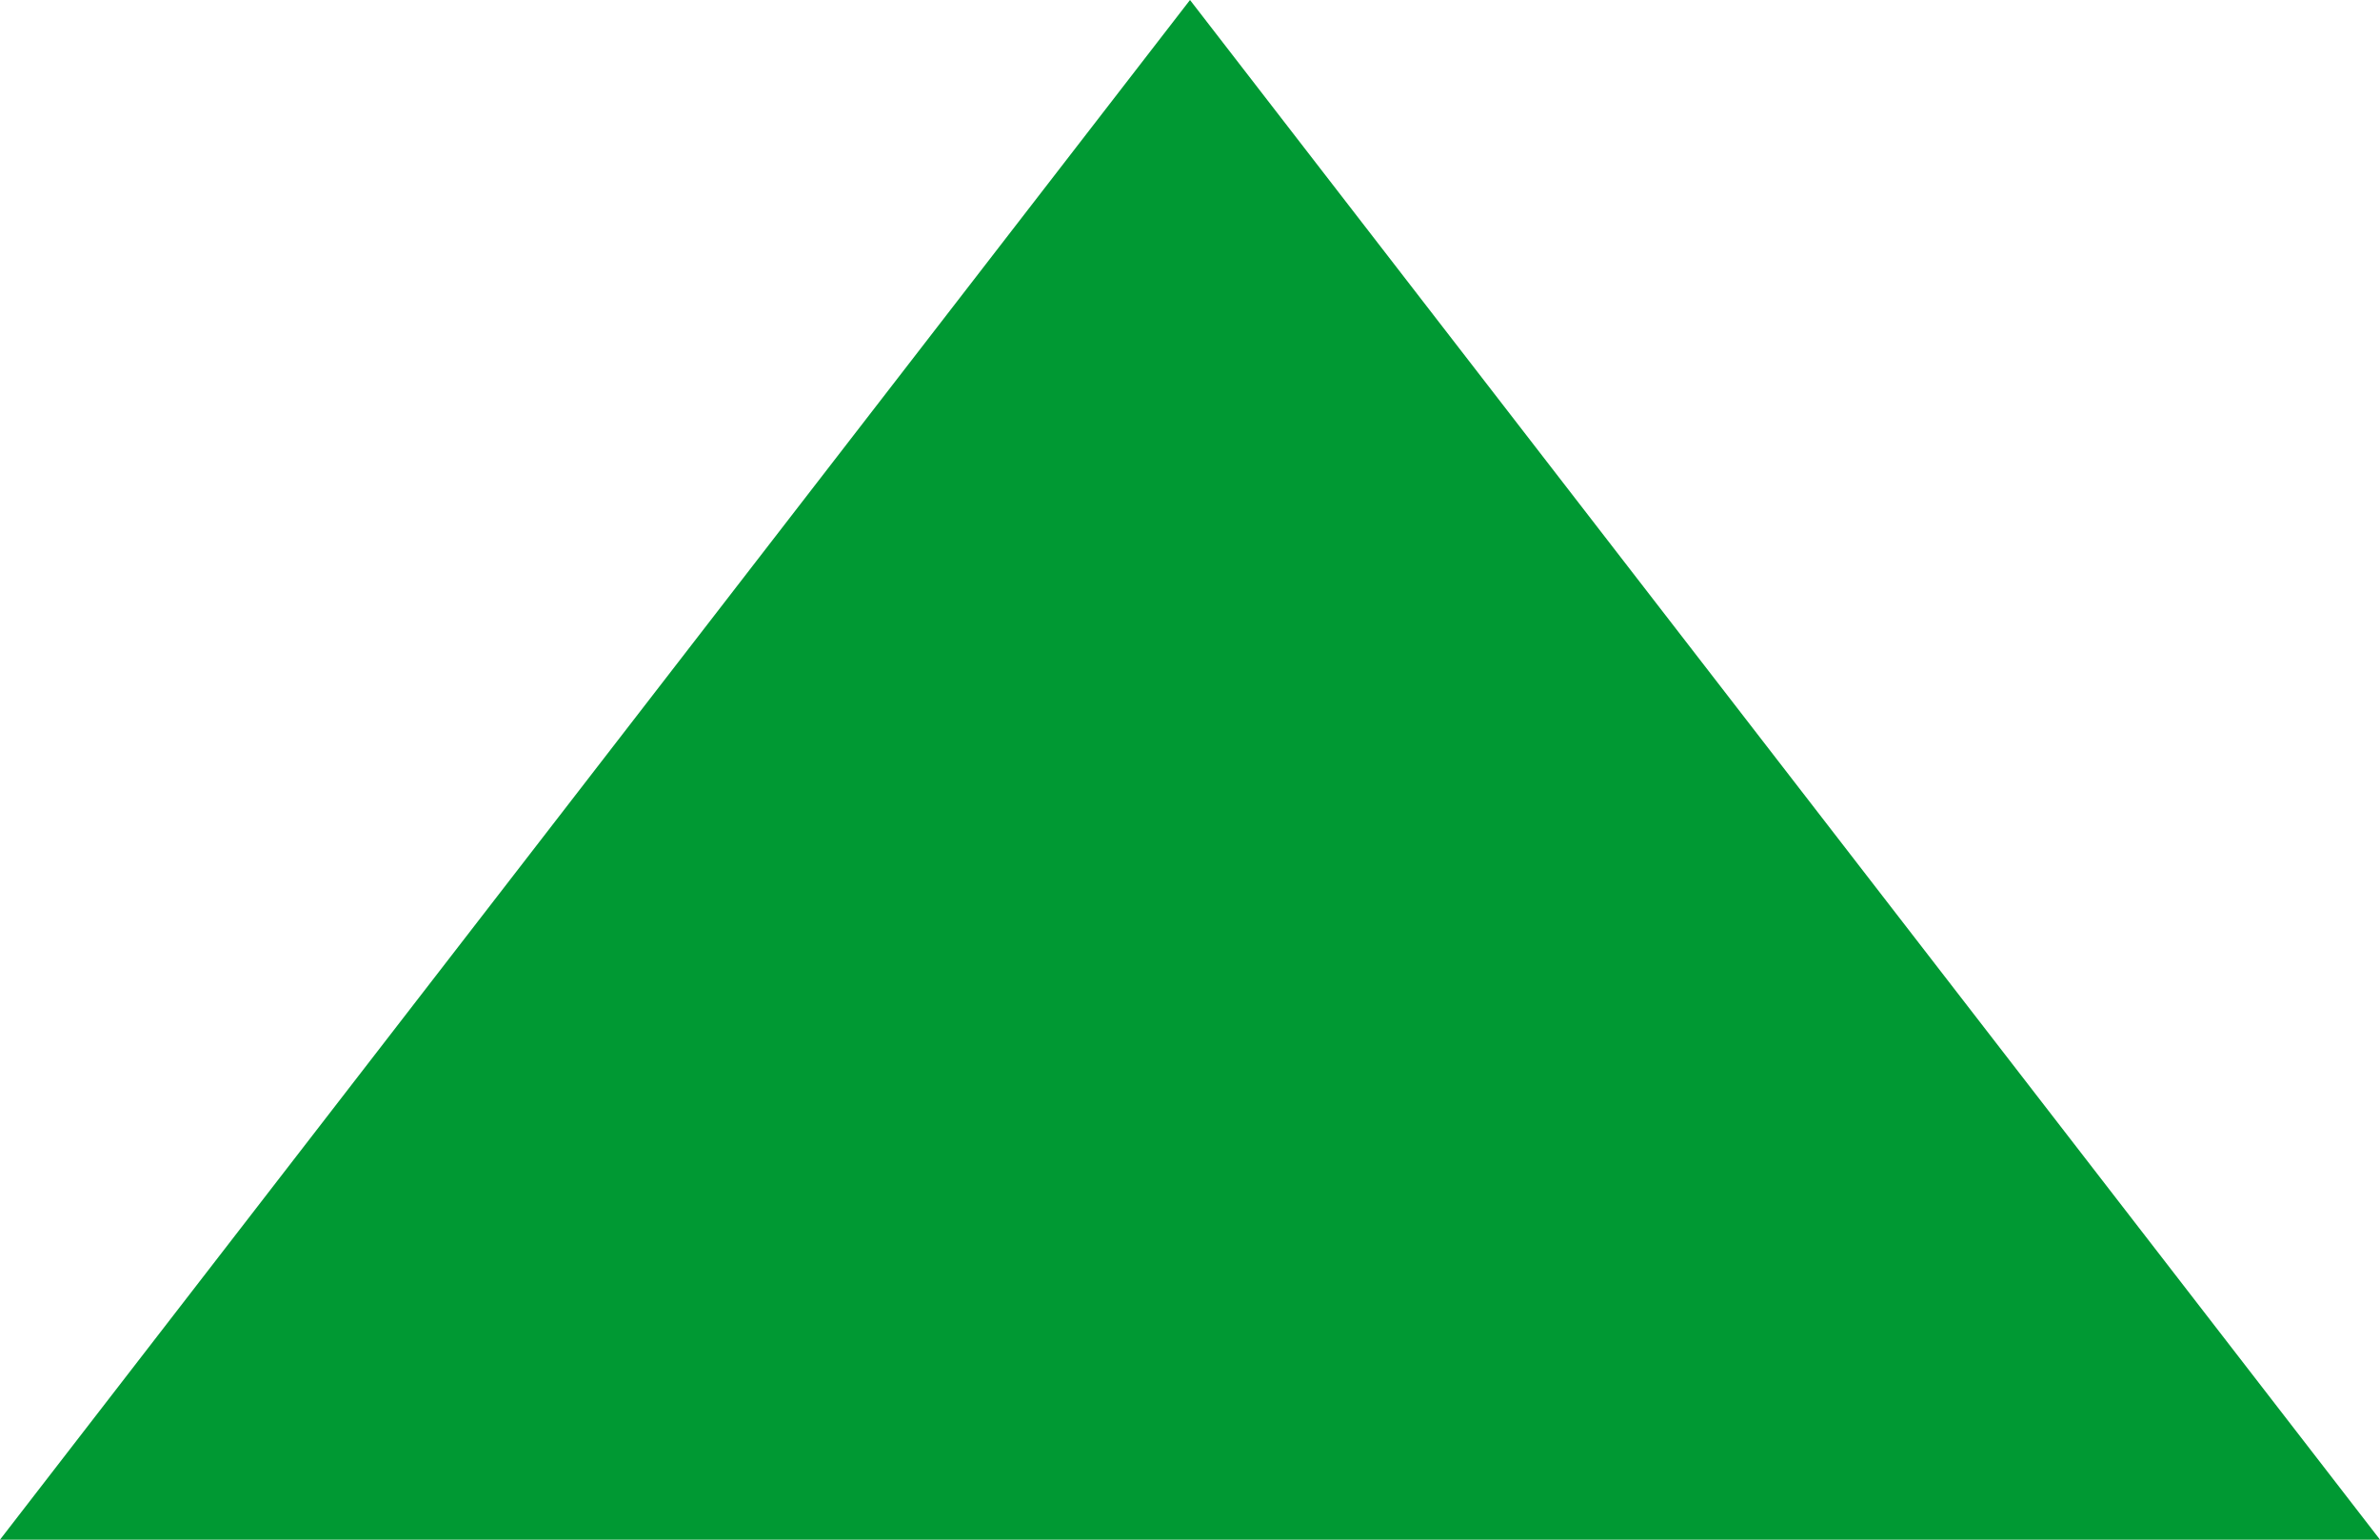
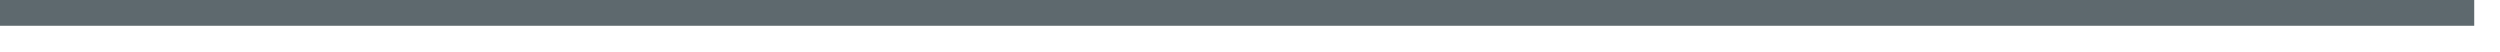
- <svg xmlns="http://www.w3.org/2000/svg" version="1.1" width="17px" height="11px">
-   <g transform="matrix(1 0 0 1 -817 -504 )">
-     <path d="M 818.006 514.5  L 825.5 504.802  L 832.994 514.5  L 818.006 514.5  Z " fill-rule="nonzero" fill="#009933" stroke="none" />
-     <path d="M 817 515  L 825.5 504  L 834 515  L 817 515  Z M 825.5 505.605  L 819.013 514  L 831.987 514  L 825.5 505.605  Z " fill-rule="nonzero" fill="#009933" stroke="none" />
+ <svg xmlns="http://www.w3.org/2000/svg" version="1.1" width="97px" height="2px">
+   <g transform="matrix(1 0 0 1 -1153 -266 )">
+     <path d="M 1153 266.5  L 1249 266.5  " stroke-width="1" stroke="#5e696e" fill="none" />
  </g>
</svg>
